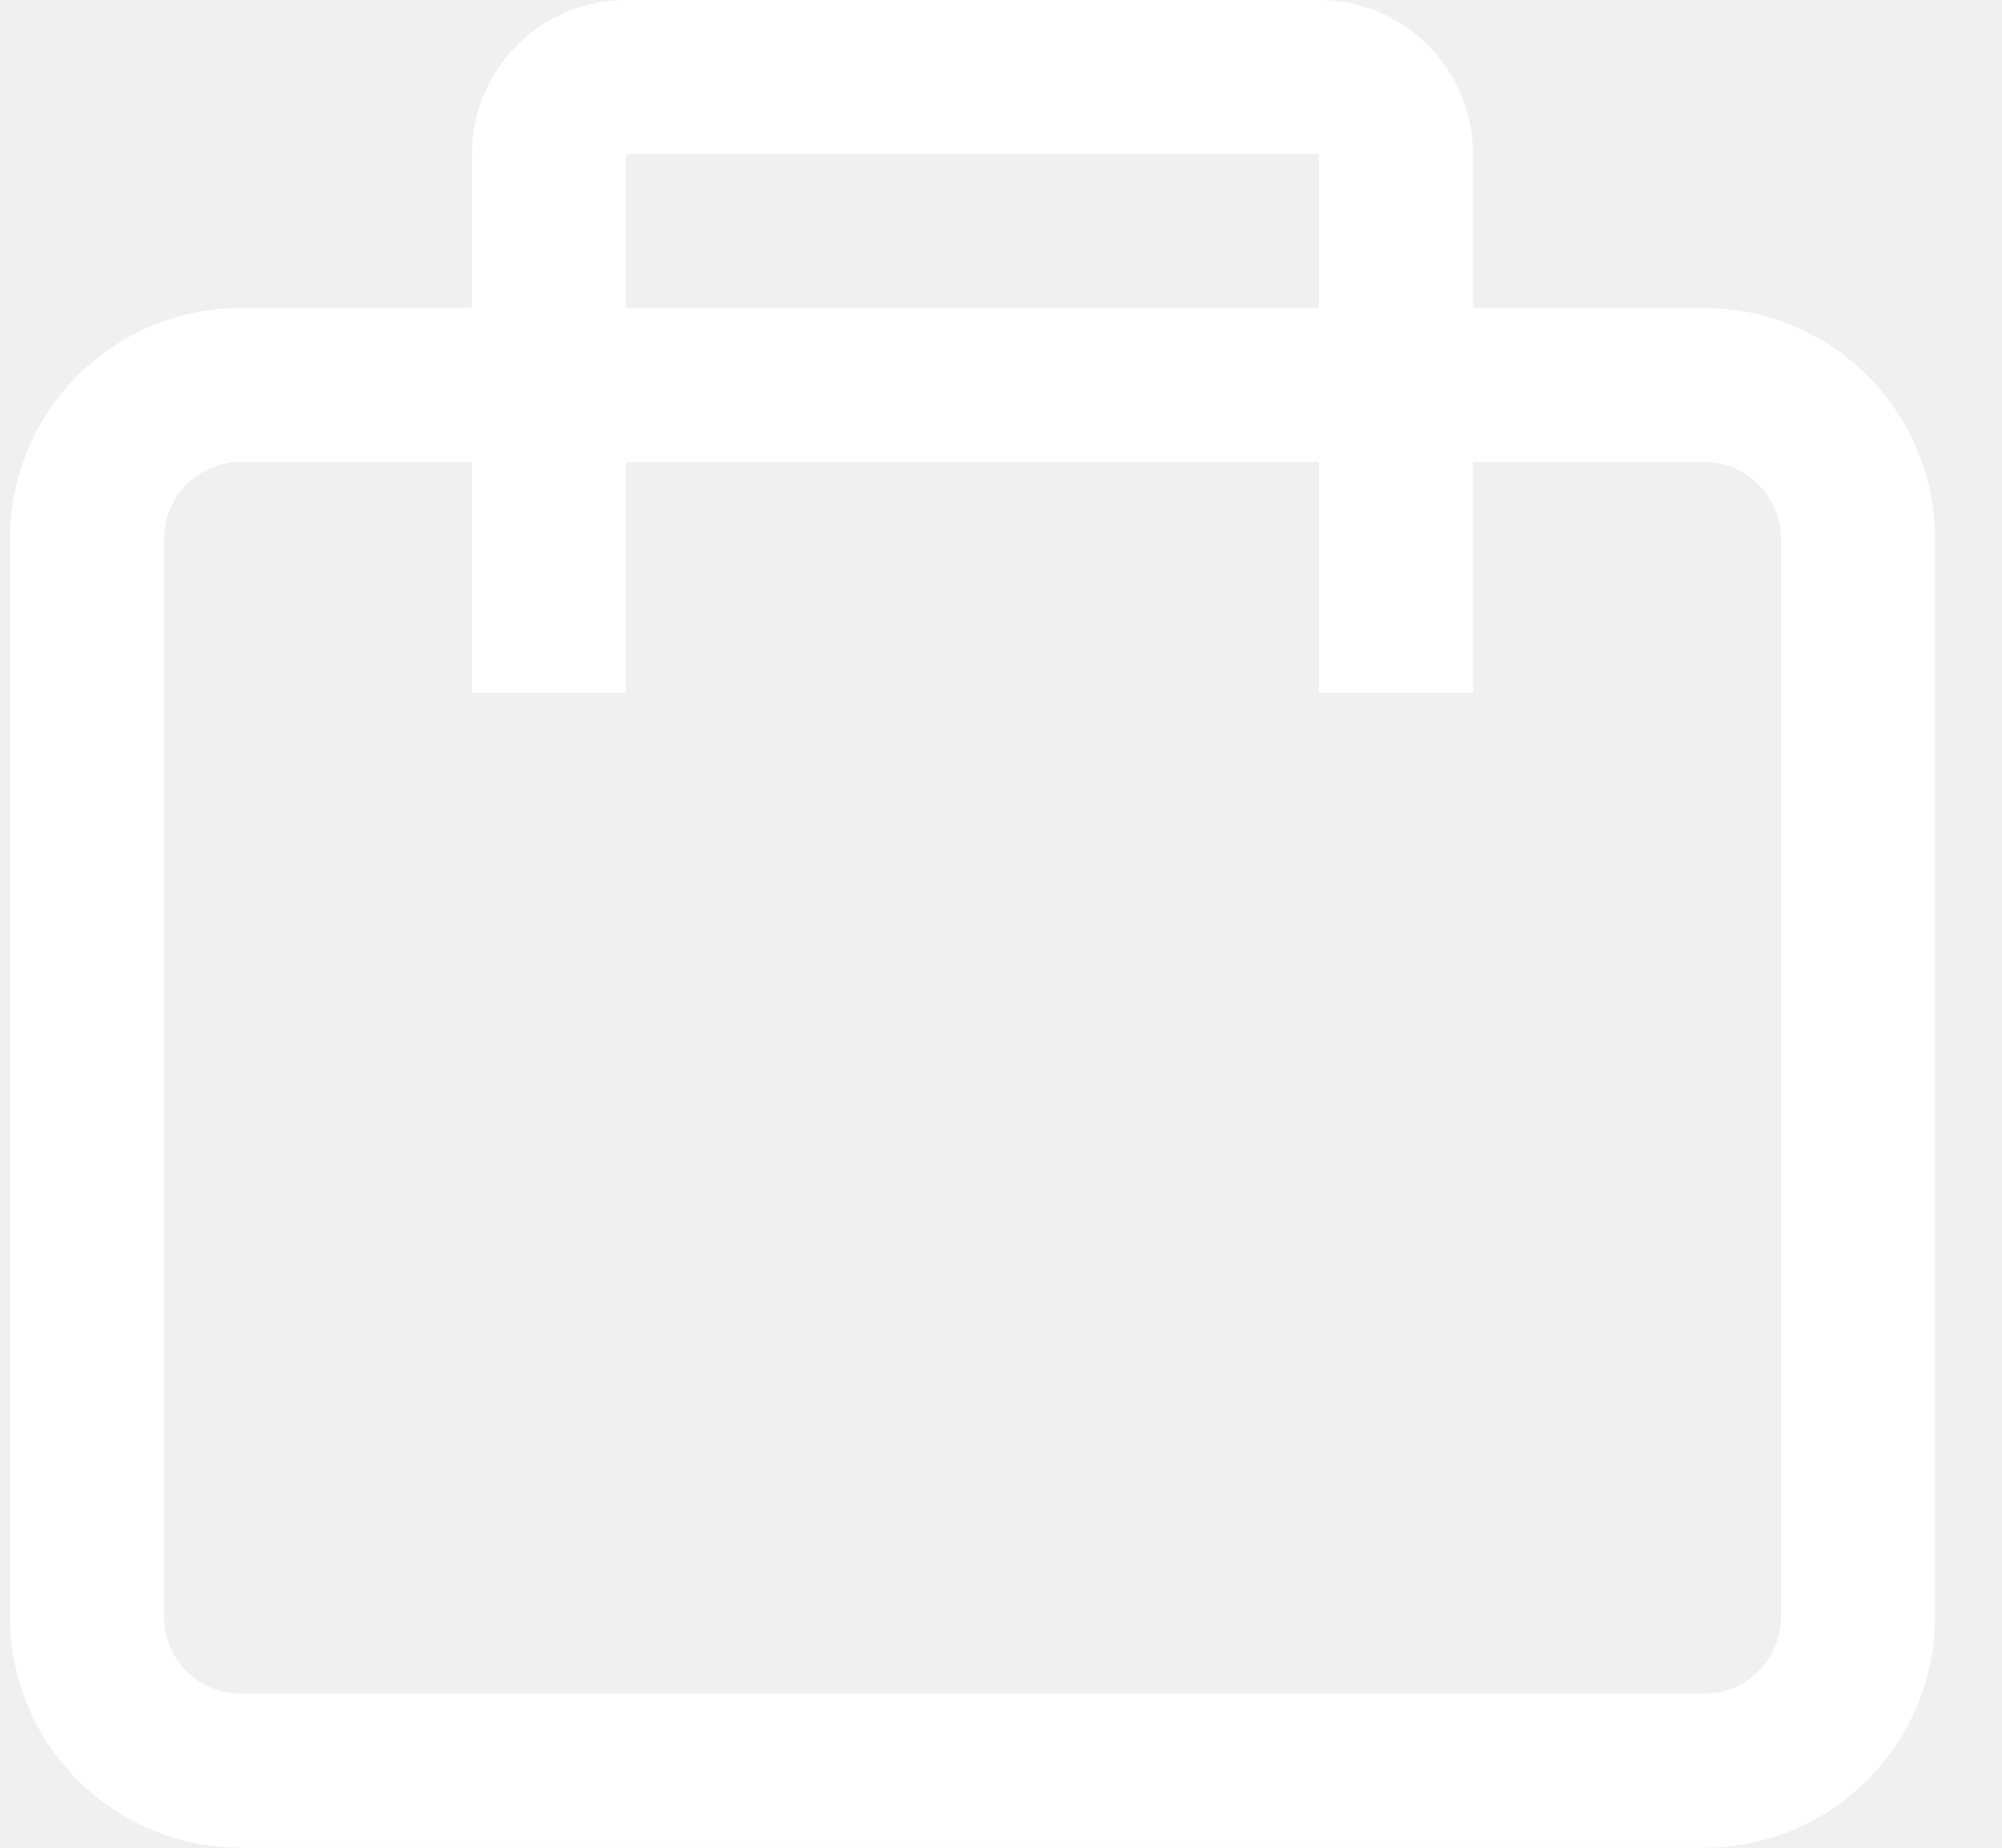
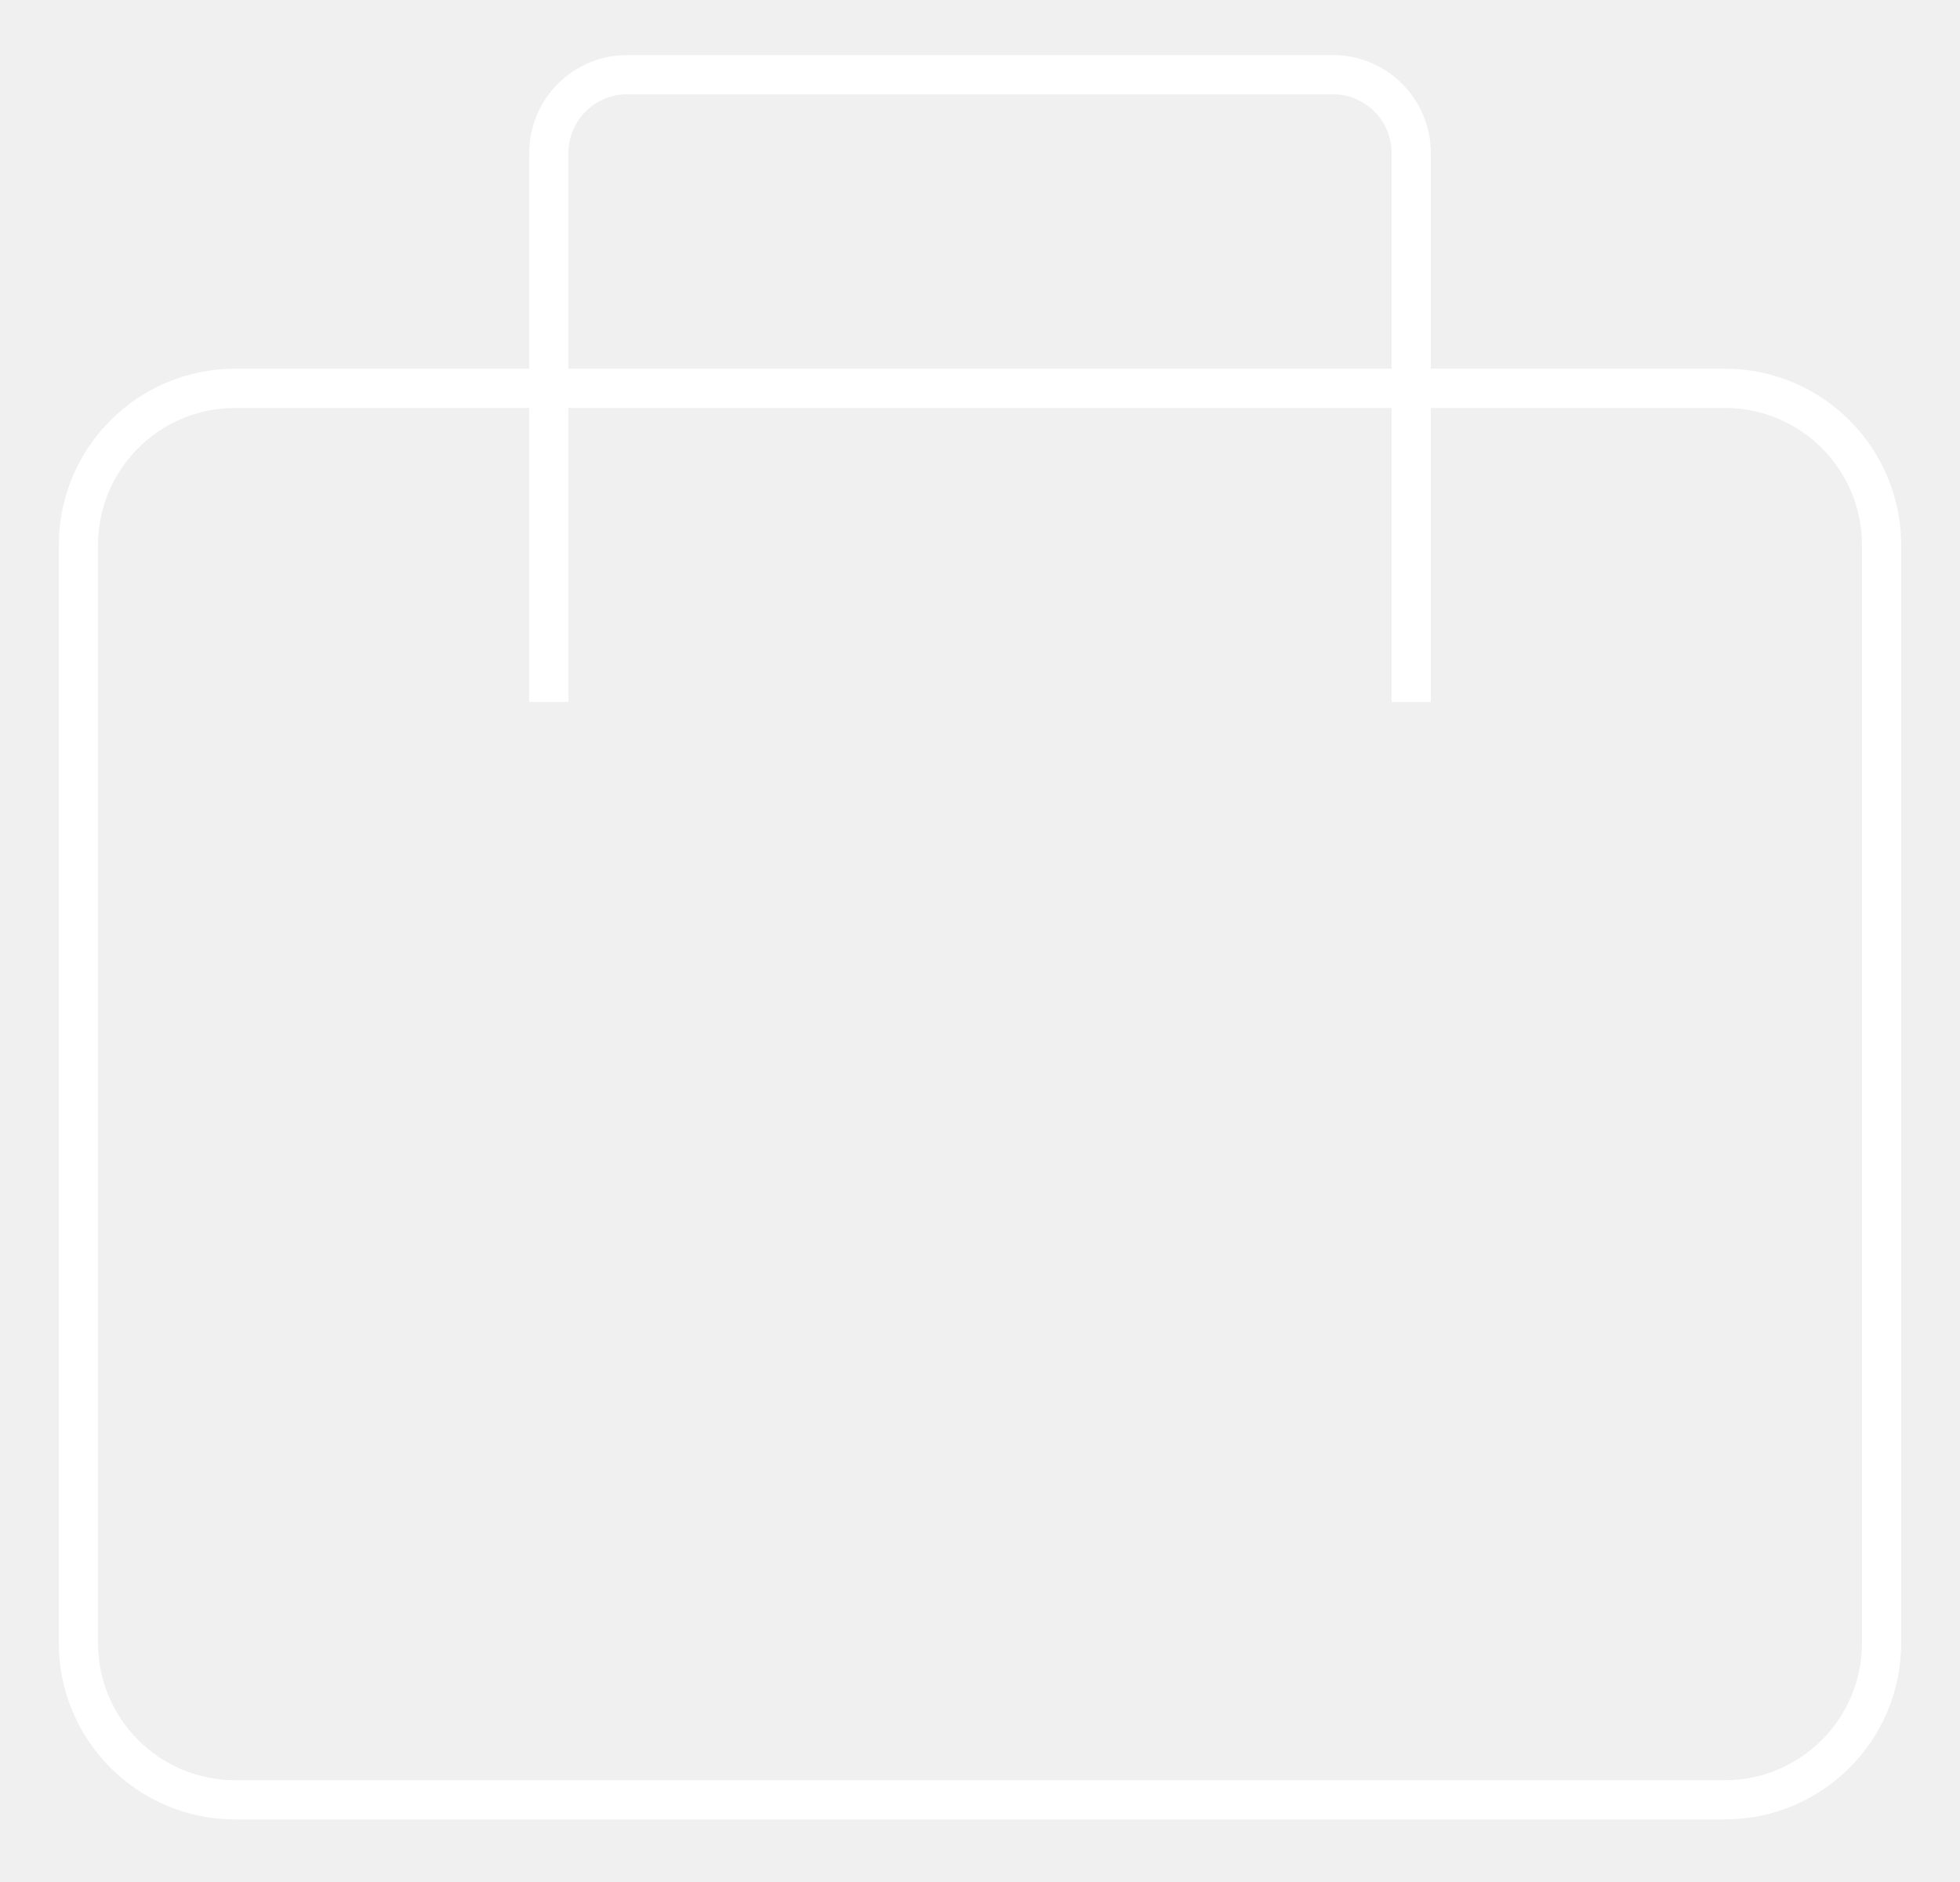
- <svg xmlns="http://www.w3.org/2000/svg" width="26" height="24" viewBox="0 0 26 24" fill="none">
-   <path d="M3.13 6H22.13V4H3.13V6ZM23.13 7V21H25.13V7H23.13ZM22.13 22H3.13V24H22.13V22ZM2.13 21V7H0.13V21H2.13ZM3.13 22C2.577 22 2.13 21.552 2.13 21H0.13C0.13 22.657 1.473 24 3.13 24V22ZM23.13 21C23.13 21.552 22.682 22 22.13 22V24C23.787 24 25.13 22.657 25.13 21H23.13ZM22.13 6C22.682 6 23.13 6.448 23.13 7H25.13C25.13 5.343 23.787 4 22.13 4V6ZM3.13 4C1.473 4 0.13 5.343 0.13 7H2.13C2.13 6.448 2.577 6 3.13 6V4Z" fill="white" />
-   <path d="M18.13 9V2C18.13 1.448 17.682 1 17.13 1H8.13C7.577 1 7.13 1.448 7.13 2V9" stroke="white" stroke-width="2" stroke-linejoin="round" />
+ <svg xmlns="http://www.w3.org/2000/svg" width="25" height="24" viewBox="0 0 25 24" fill="none">
+   <path d="M3 5.202H22V4.702H3V5.202ZM23.75 6.952V20.952H24.25V6.952H23.75ZM22 22.702H3V23.202H22V22.702ZM1.25 20.952V6.952H0.75V20.952H1.25ZM3 22.702C2.034 22.702 1.25 21.918 1.25 20.952H0.75C0.75 22.194 1.757 23.202 3 23.202V22.702ZM23.75 20.952C23.75 21.918 22.966 22.702 22 22.702V23.202C23.243 23.202 24.25 22.194 24.25 20.952H23.75ZM22 5.202C22.966 5.202 23.75 5.985 23.75 6.952H24.25C24.25 5.709 23.243 4.702 22 4.702V5.202ZM3 4.702C1.757 4.702 0.75 5.709 0.75 6.952H1.25C1.25 5.985 2.034 5.202 3 5.202V4.702Z" fill="white" />
+   <path d="M18 8.952V1.952C18 1.399 17.552 0.952 17 0.952H8C7.448 0.952 7 1.399 7 1.952V8.952" stroke="white" stroke-width="0.5" stroke-linejoin="round" />
</svg>
